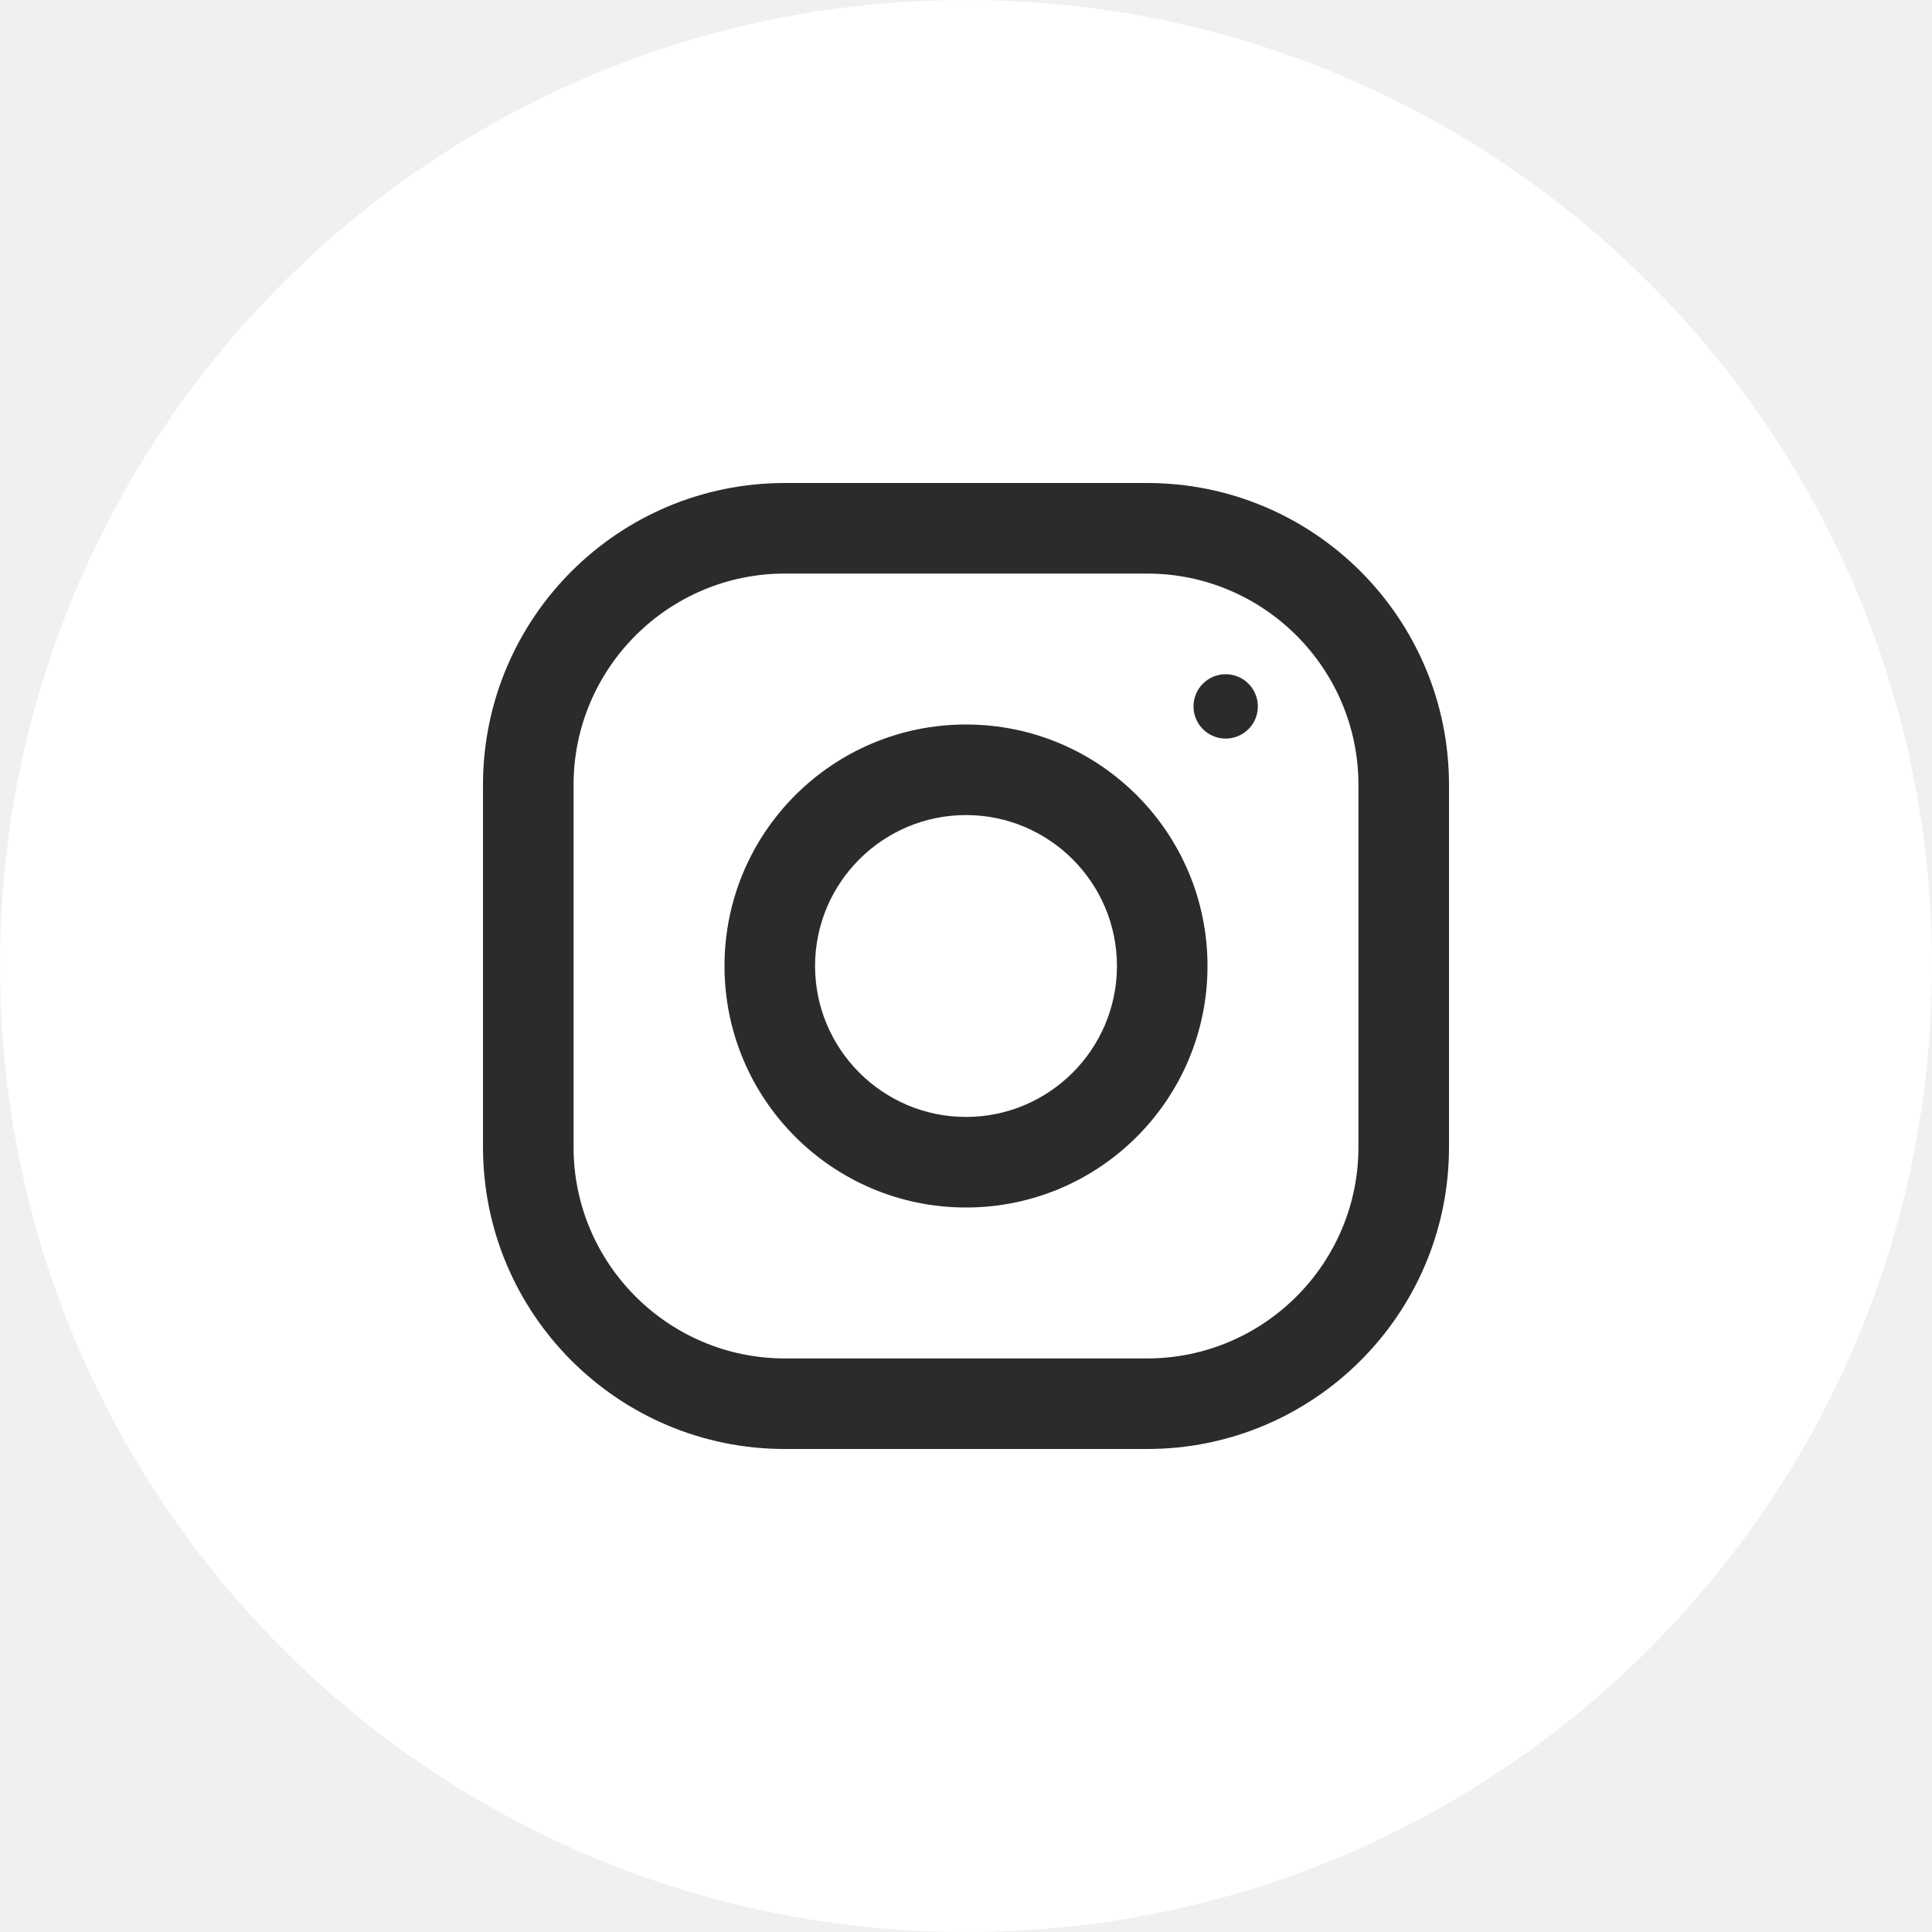
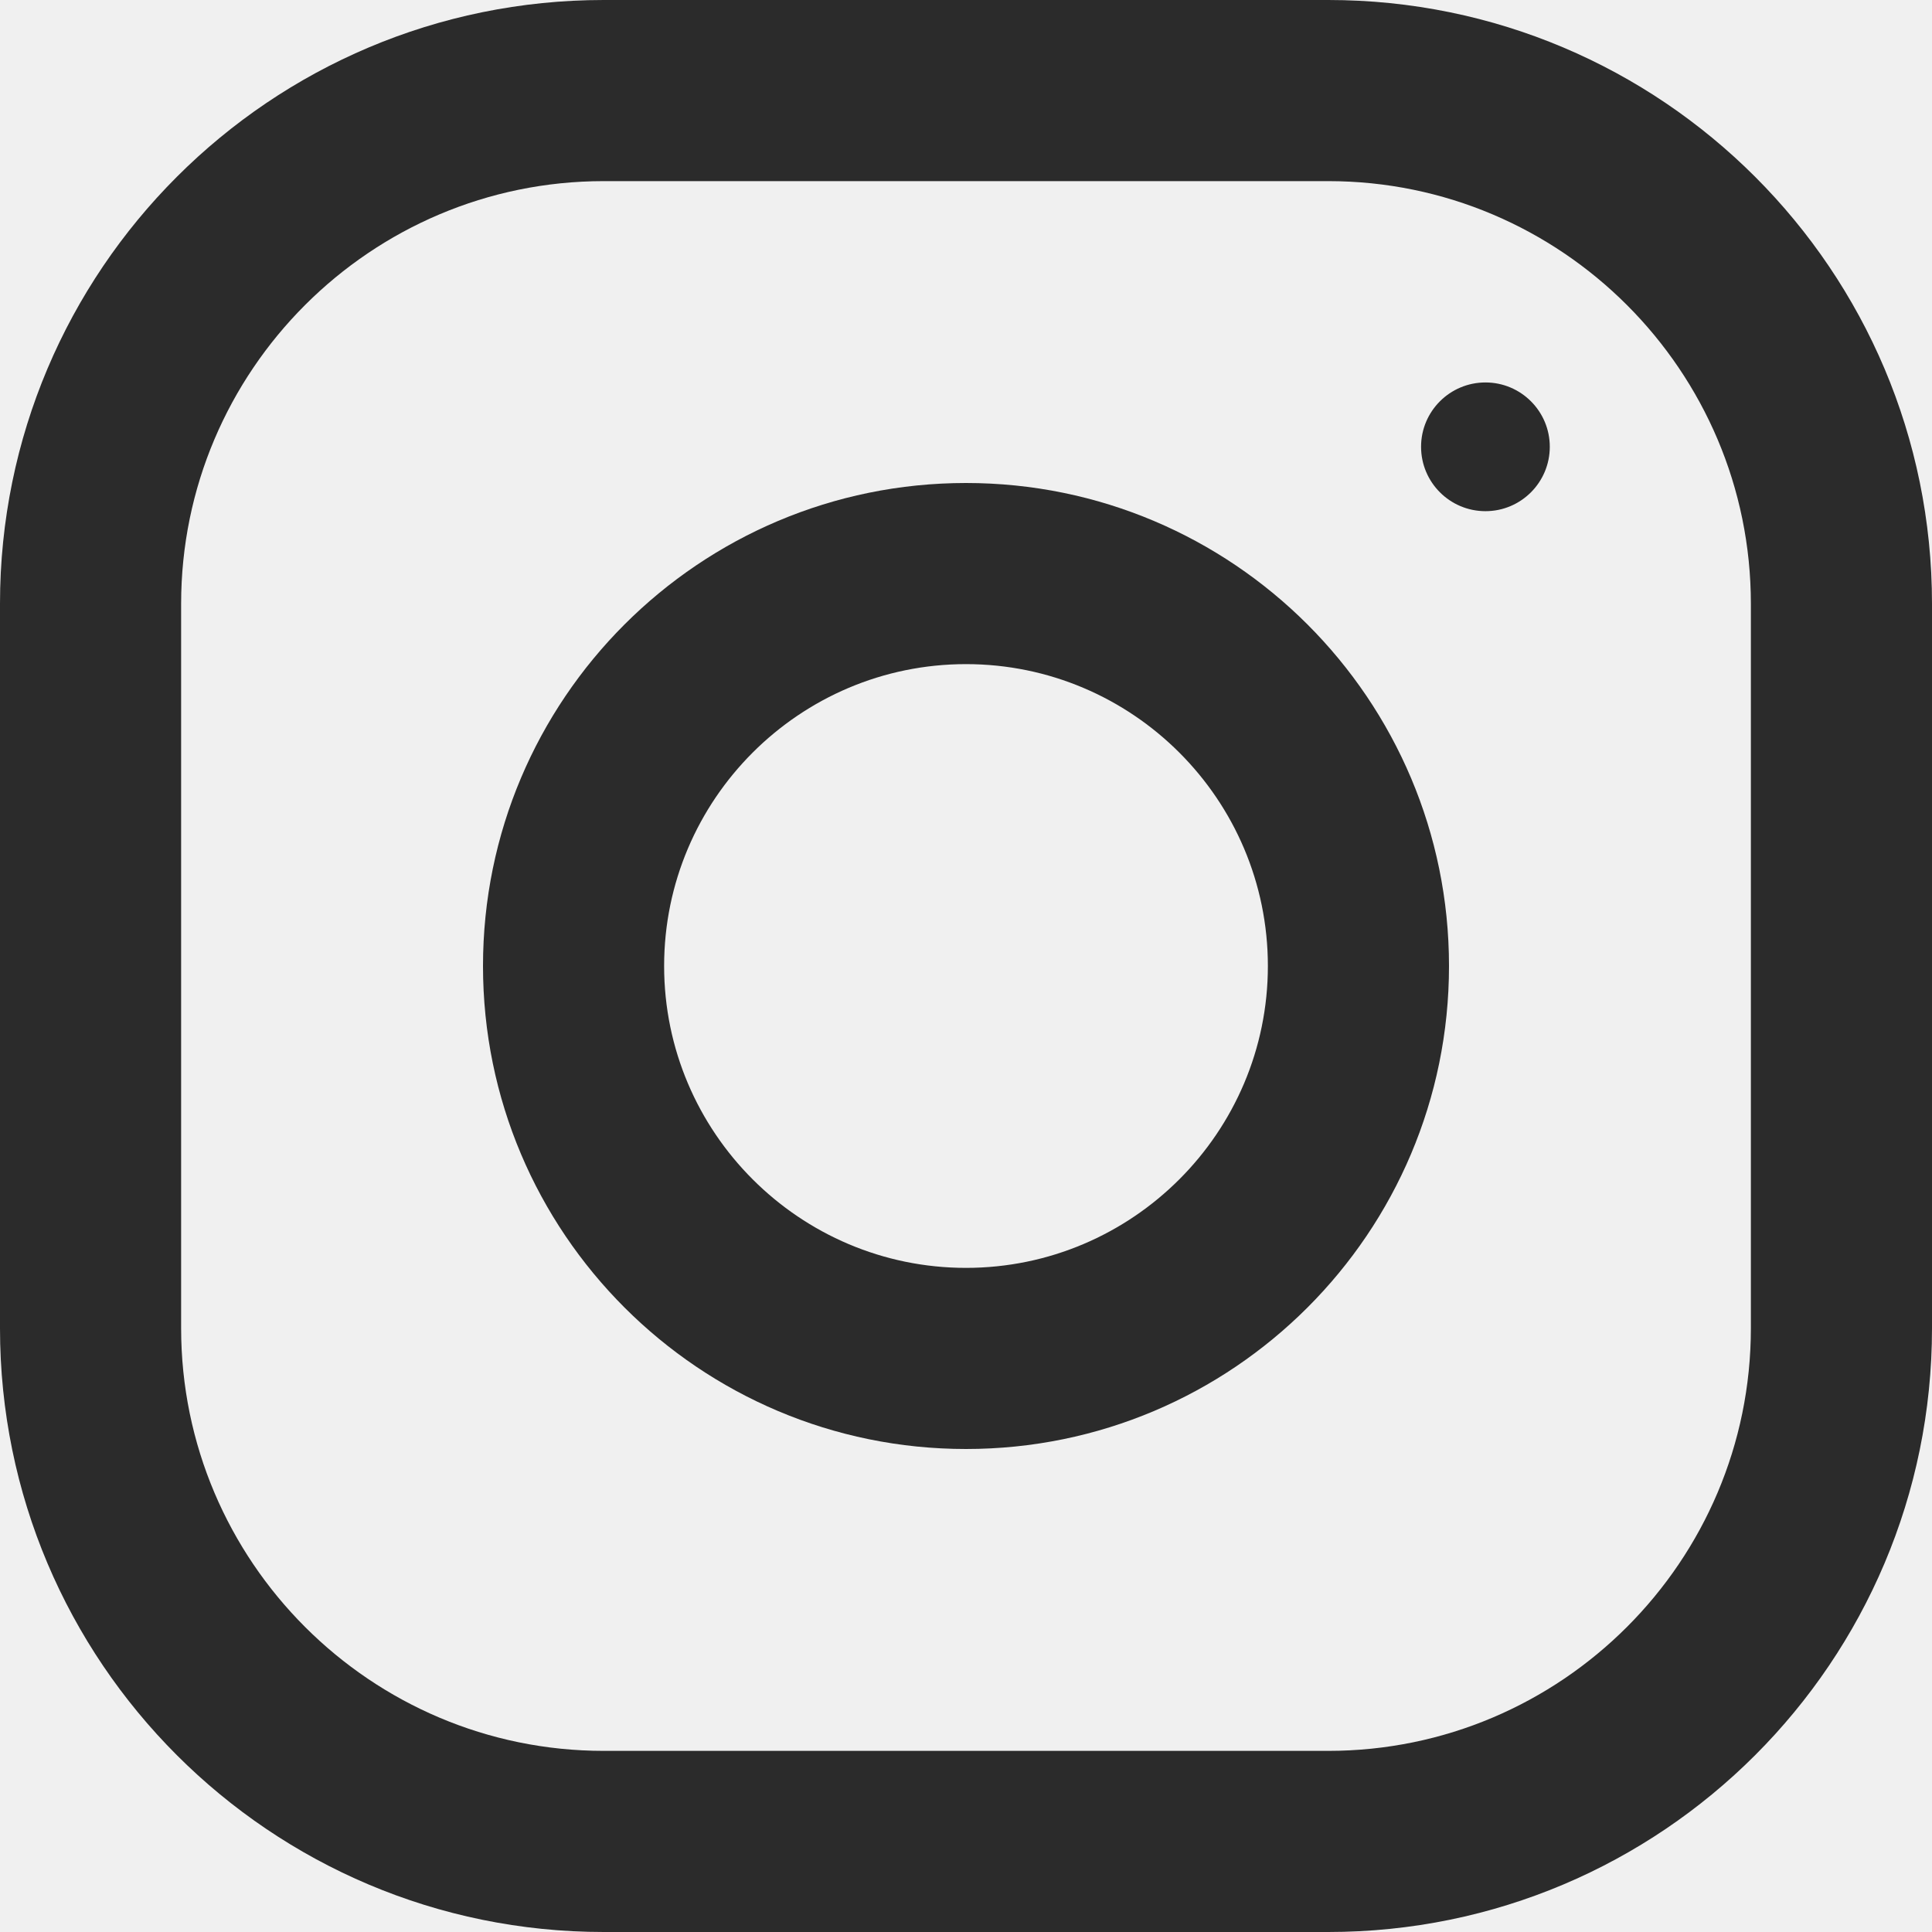
- <svg xmlns="http://www.w3.org/2000/svg" width="48" height="48" viewBox="0 0 48 48" fill="none">
-   <circle cx="24" cy="24" r="24" fill="white" />
-   <path d="M28.5 12H19.5C15.358 12 12 15.358 12 19.5V28.5C12 32.642 15.358 36 19.5 36H28.5C32.642 36 36 32.642 36 28.5V19.5C36 15.358 32.642 12 28.5 12ZM33.75 28.5C33.75 31.395 31.395 33.75 28.5 33.75H19.5C16.605 33.75 14.25 31.395 14.25 28.5V19.5C14.25 16.605 16.605 14.25 19.5 14.25H28.5C31.395 14.25 33.75 16.605 33.75 19.5V28.5Z" fill="#2B2B2B" />
-   <path d="M24 18C20.686 18 18 20.686 18 24C18 27.314 20.686 30 24 30C27.314 30 30 27.314 30 24C30 20.686 27.314 18 24 18ZM24 27.75C21.933 27.75 20.25 26.067 20.25 24C20.25 21.931 21.933 20.25 24 20.25C26.067 20.25 27.75 21.931 27.75 24C27.75 26.067 26.067 27.75 24 27.75Z" fill="#2B2B2B" />
-   <path d="M30.452 18.35C30.893 18.35 31.251 17.992 31.251 17.55C31.251 17.109 30.893 16.751 30.452 16.751C30.01 16.751 29.652 17.109 29.652 17.55C29.652 17.992 30.01 18.35 30.452 18.35Z" fill="#2B2B2B" />
+ <svg xmlns="http://www.w3.org/2000/svg" width="24" height="24" viewBox="0 0 24 24" fill="none">
+   <path d="M16.5 0H7.5C3.358 0 0 3.358 0 7.5V16.5C0 20.642 3.358 24 7.5 24H16.5C20.642 24 24 20.642 24 16.5V7.5C24 3.358 20.642 0 16.5 0ZM21.75 16.5C21.75 19.395 19.395 21.75 16.5 21.75H7.5C4.605 21.75 2.25 19.395 2.25 16.5V7.5C2.25 4.605 4.605 2.25 7.5 2.25H16.5C19.395 2.25 21.75 4.605 21.75 7.5V16.5Z" fill="#2B2B2B" />
+   <path d="M12 6C8.687 6 6 8.687 6 12C6 15.313 8.687 18 12 18C15.313 18 18 15.313 18 12C18 8.687 15.313 6 12 6ZM12 15.75C9.933 15.75 8.25 14.067 8.25 12C8.25 9.931 9.933 8.25 12 8.25C14.067 8.25 15.75 9.931 15.75 12C15.75 14.067 14.067 15.75 12 15.75Z" fill="#2B2B2B" />
+   <path d="M18.453 6.35C18.894 6.35 19.252 5.992 19.252 5.55C19.252 5.109 18.894 4.751 18.453 4.751C18.011 4.751 17.653 5.109 17.653 5.55C17.653 5.992 18.011 6.35 18.453 6.35Z" fill="#2B2B2B" />
</svg>
